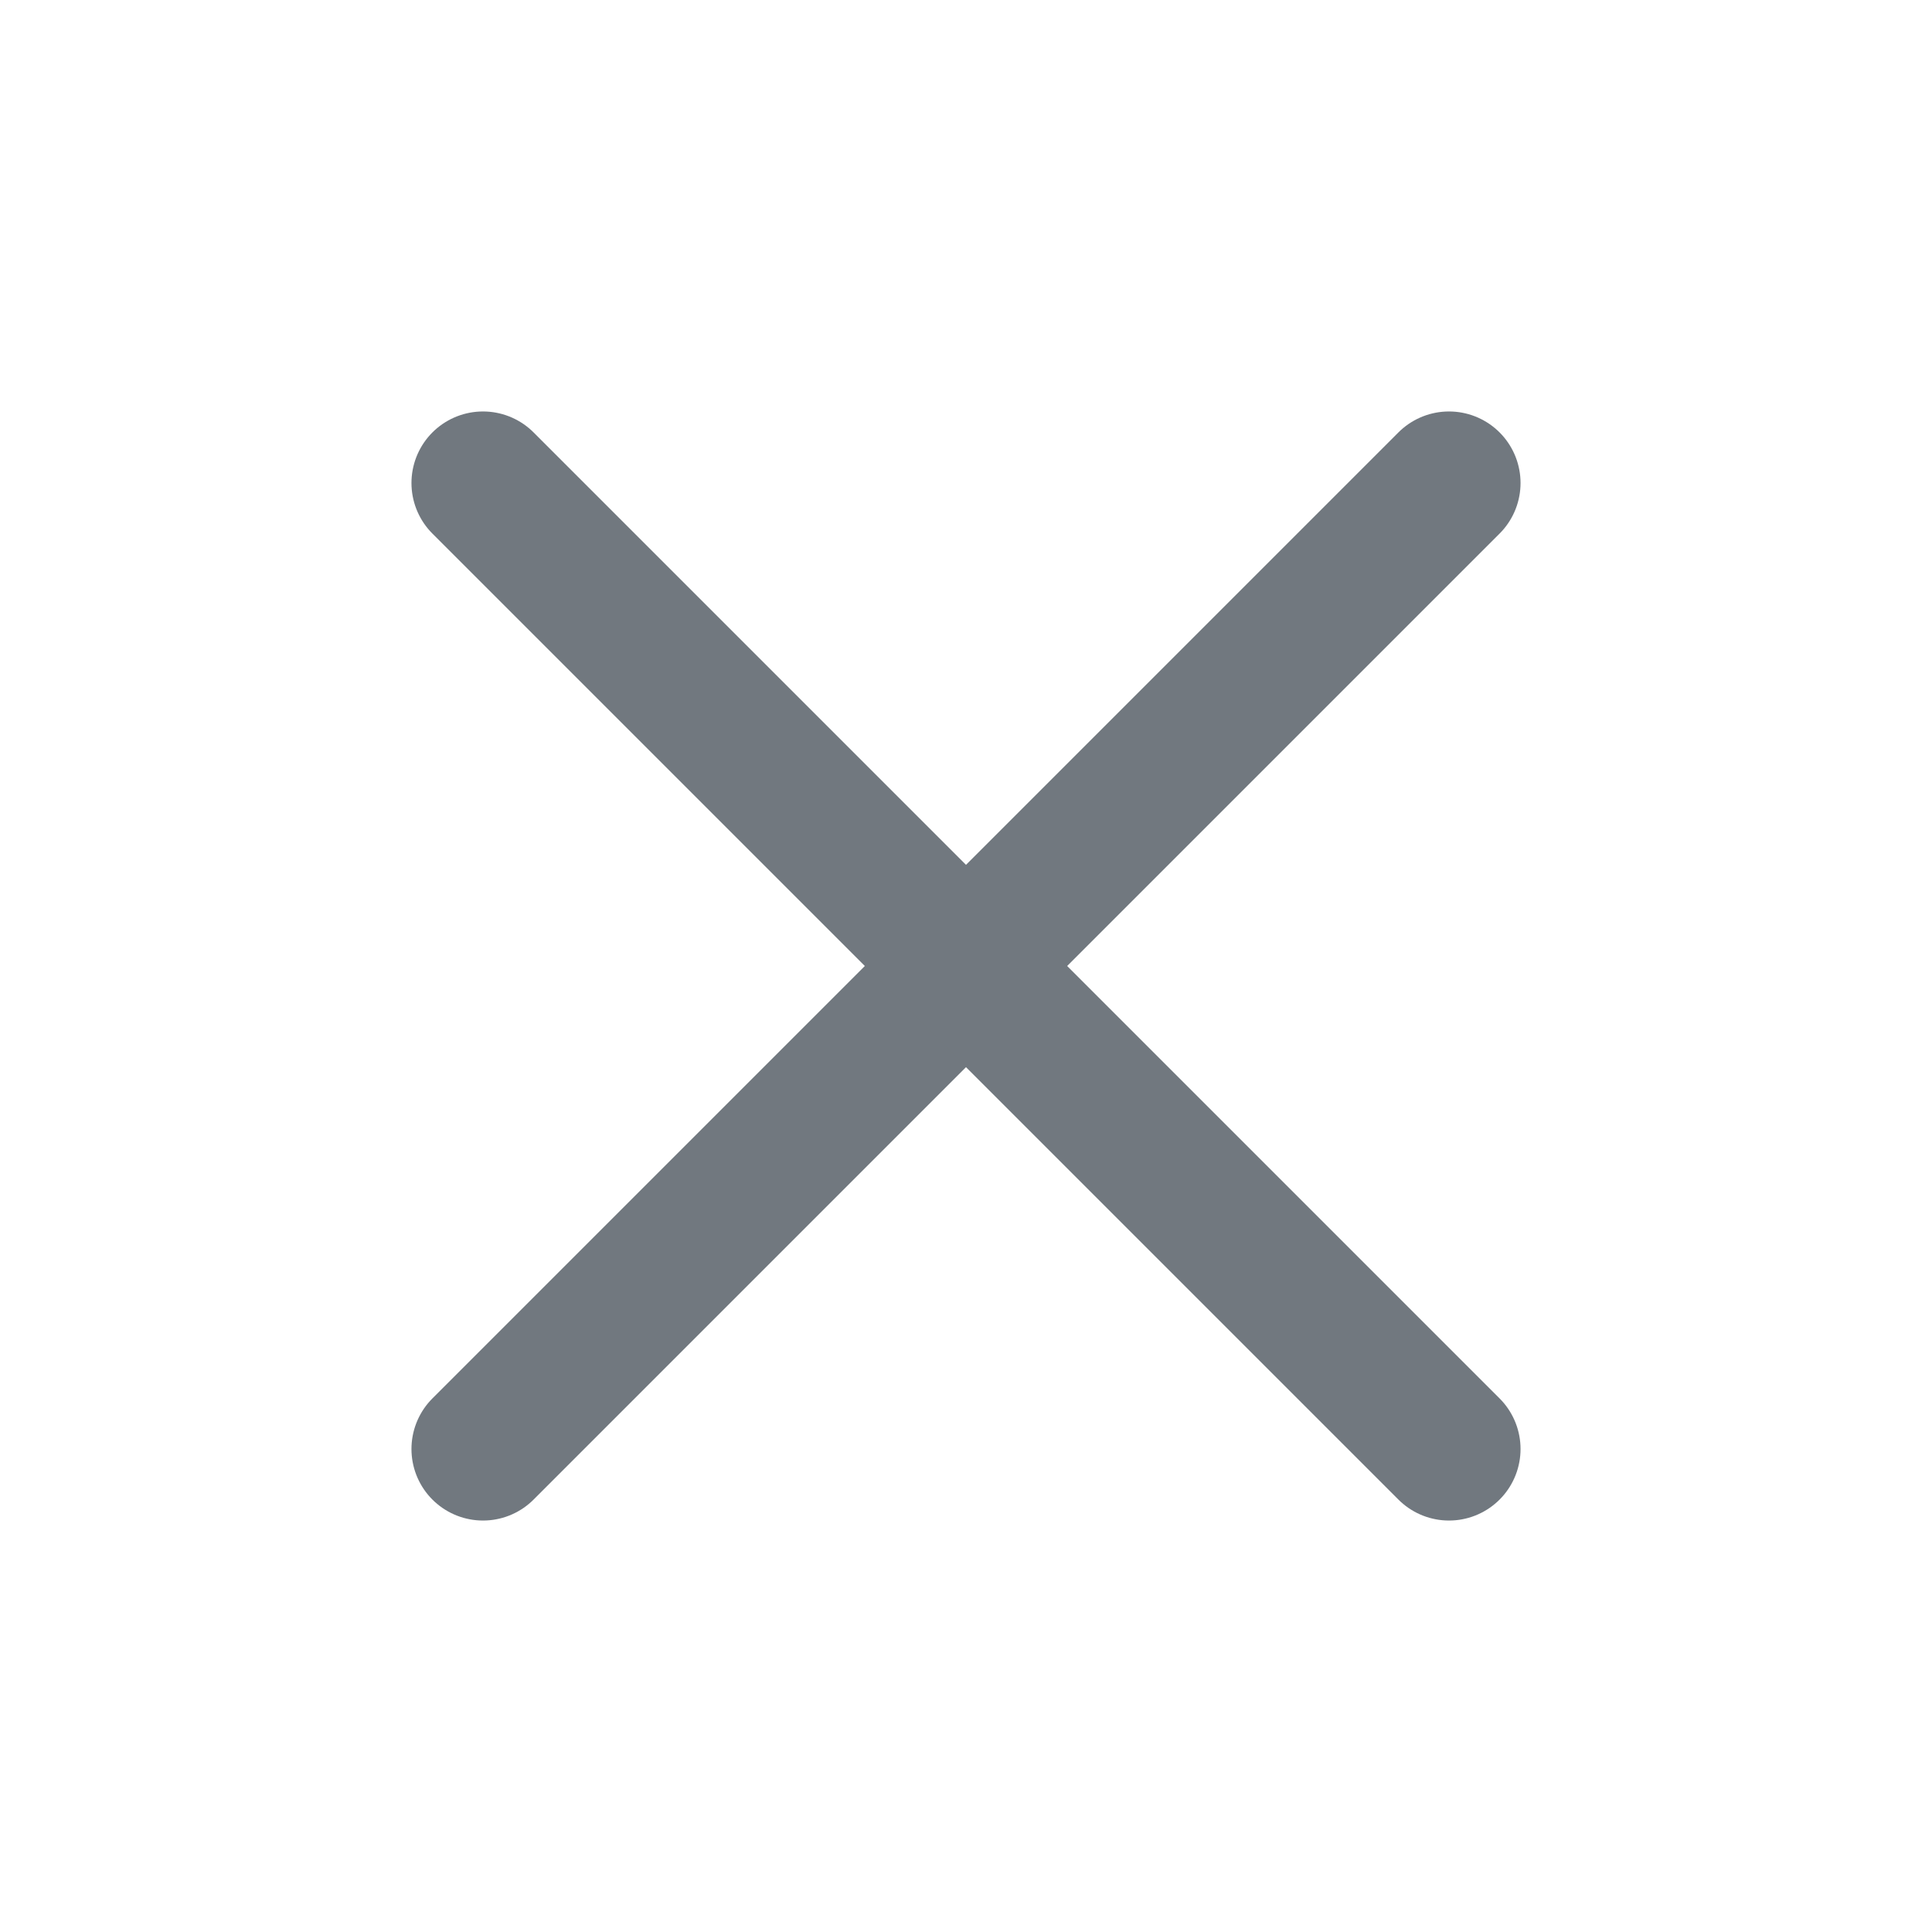
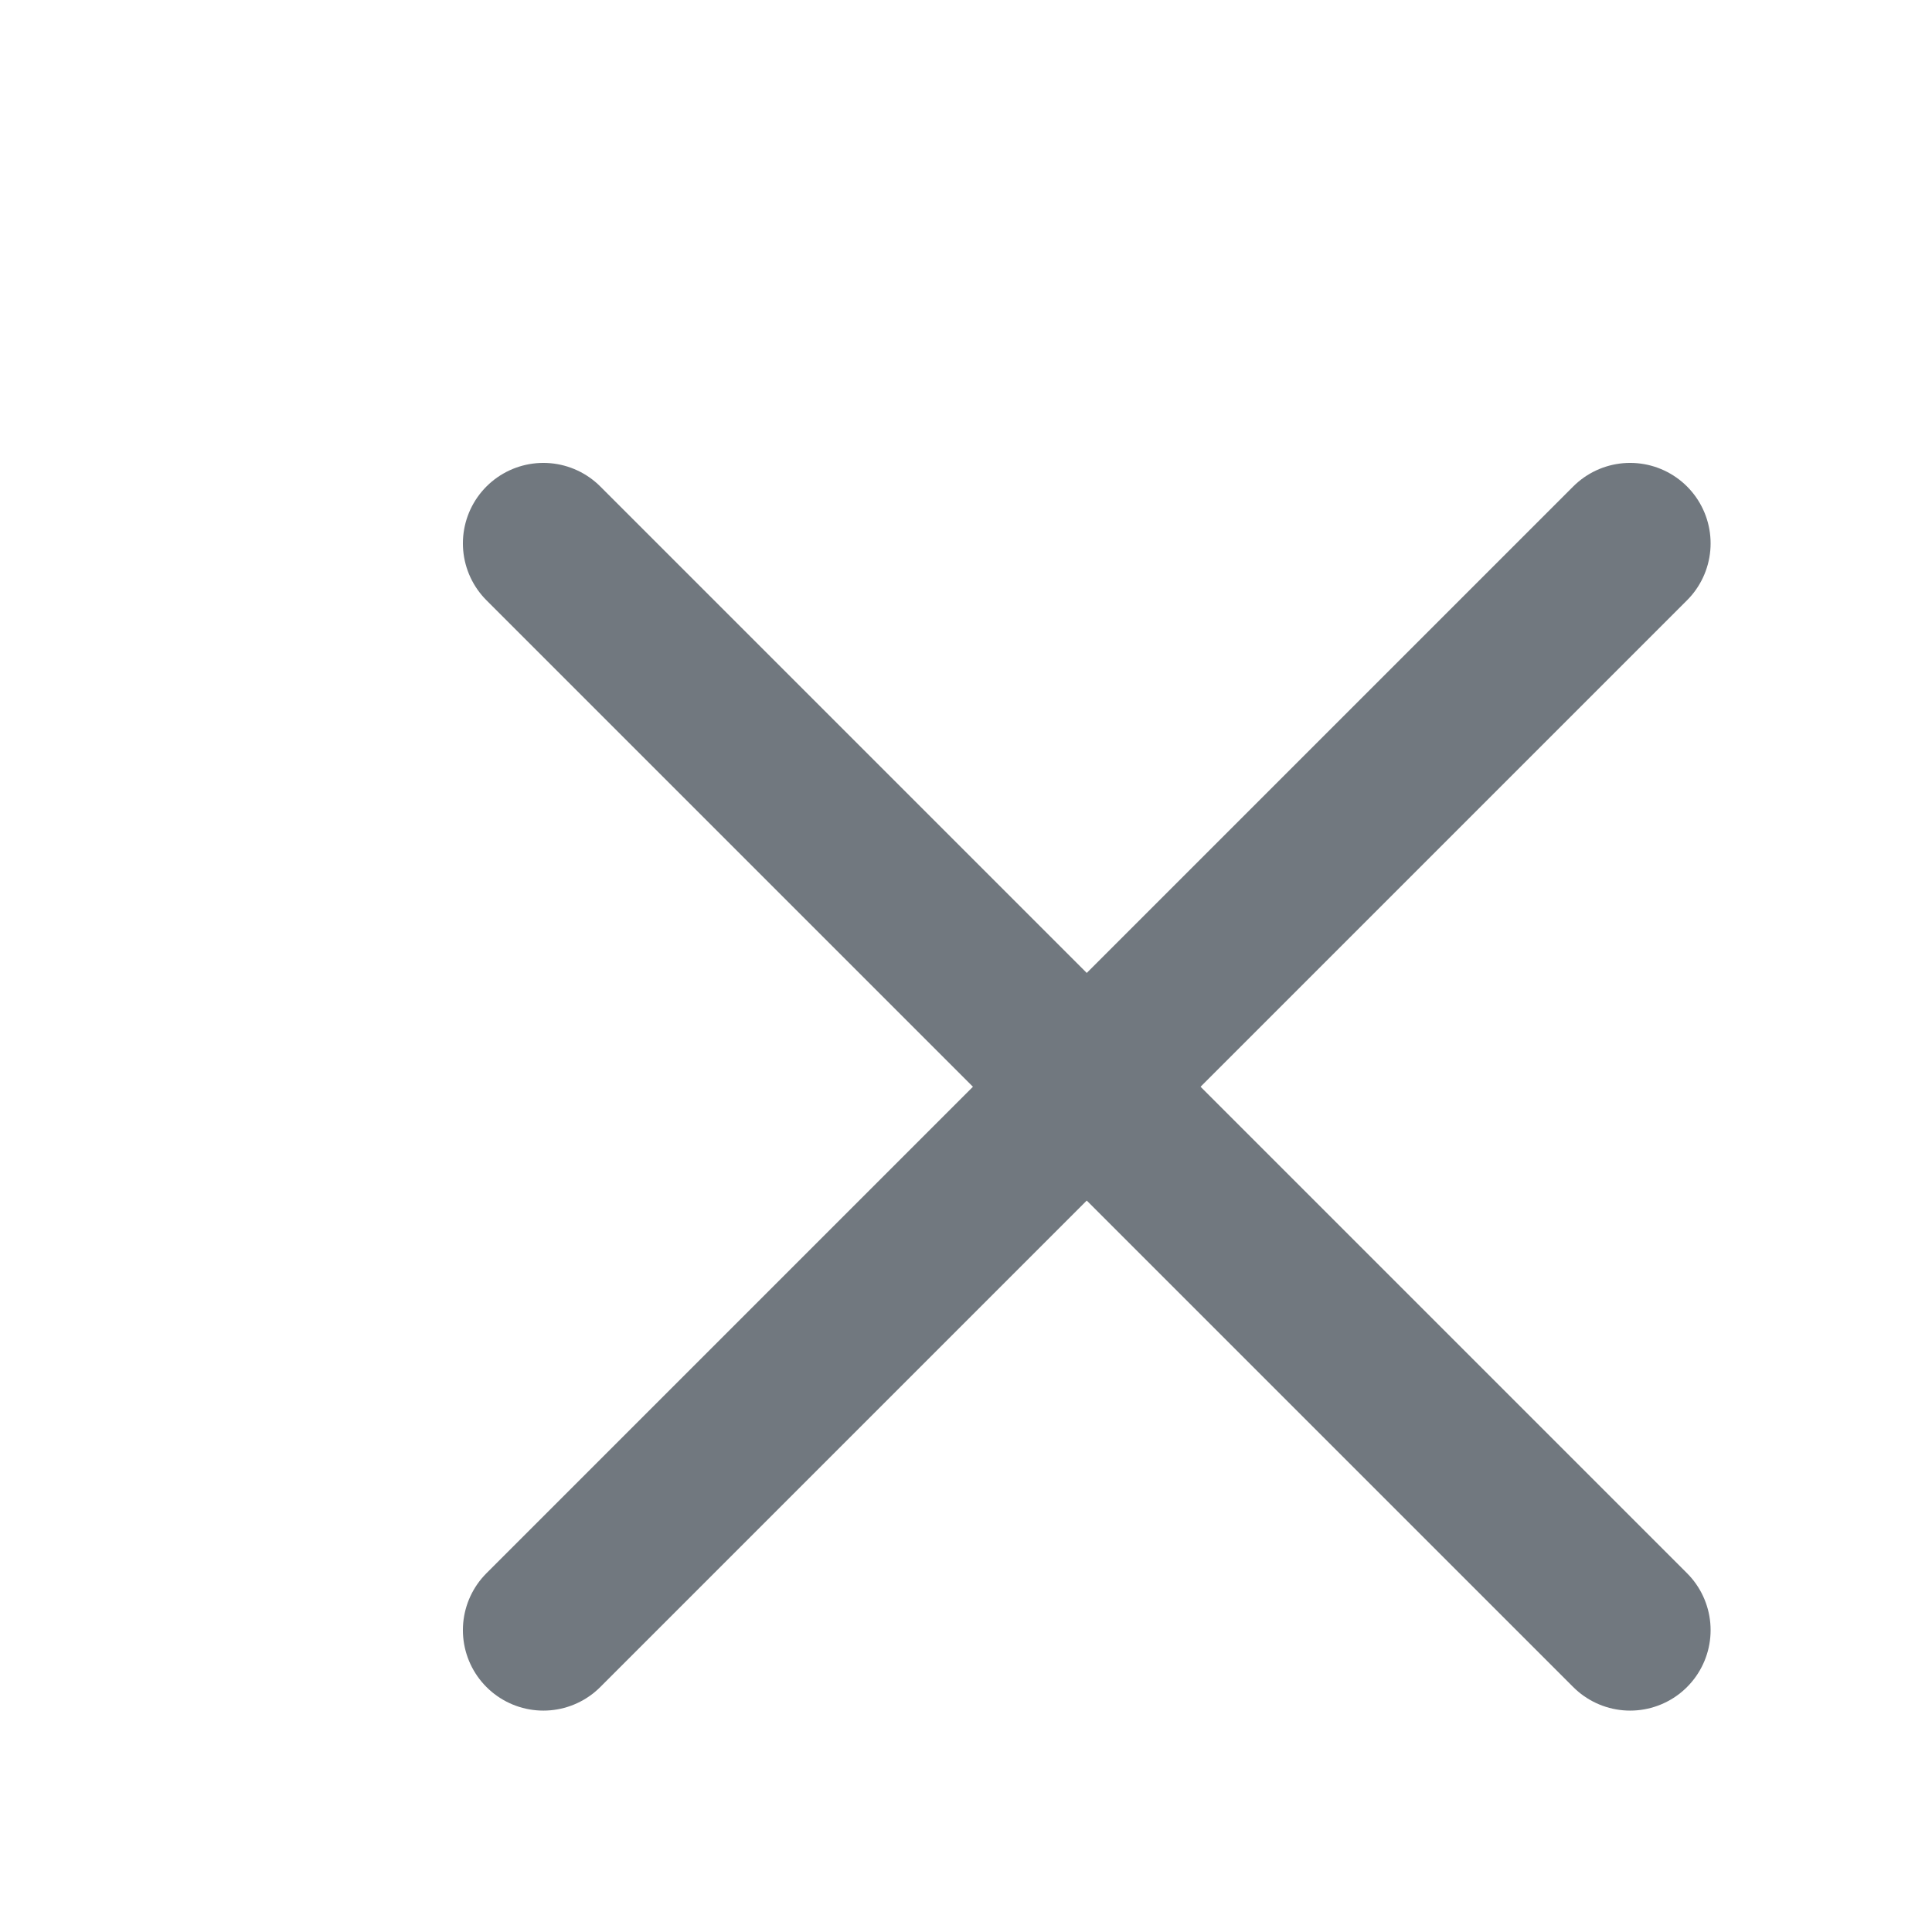
- <svg xmlns="http://www.w3.org/2000/svg" width="18" height="18" viewBox="0 0 18 18" stroke="#71787F" fill="none">
+ <svg xmlns="http://www.w3.org/2000/svg" width="16" height="16" viewBox="0 0 16 16" stroke="#71787F" fill="none">
  <path d="M13.5 4.5L4.5 13.5" stroke-width="1.333" stroke-linecap="round" stroke-linejoin="round" />
  <path d="M4.5 4.5L13.5 13.5" stroke-width="1.333" stroke-linecap="round" stroke-linejoin="round" />
</svg>
